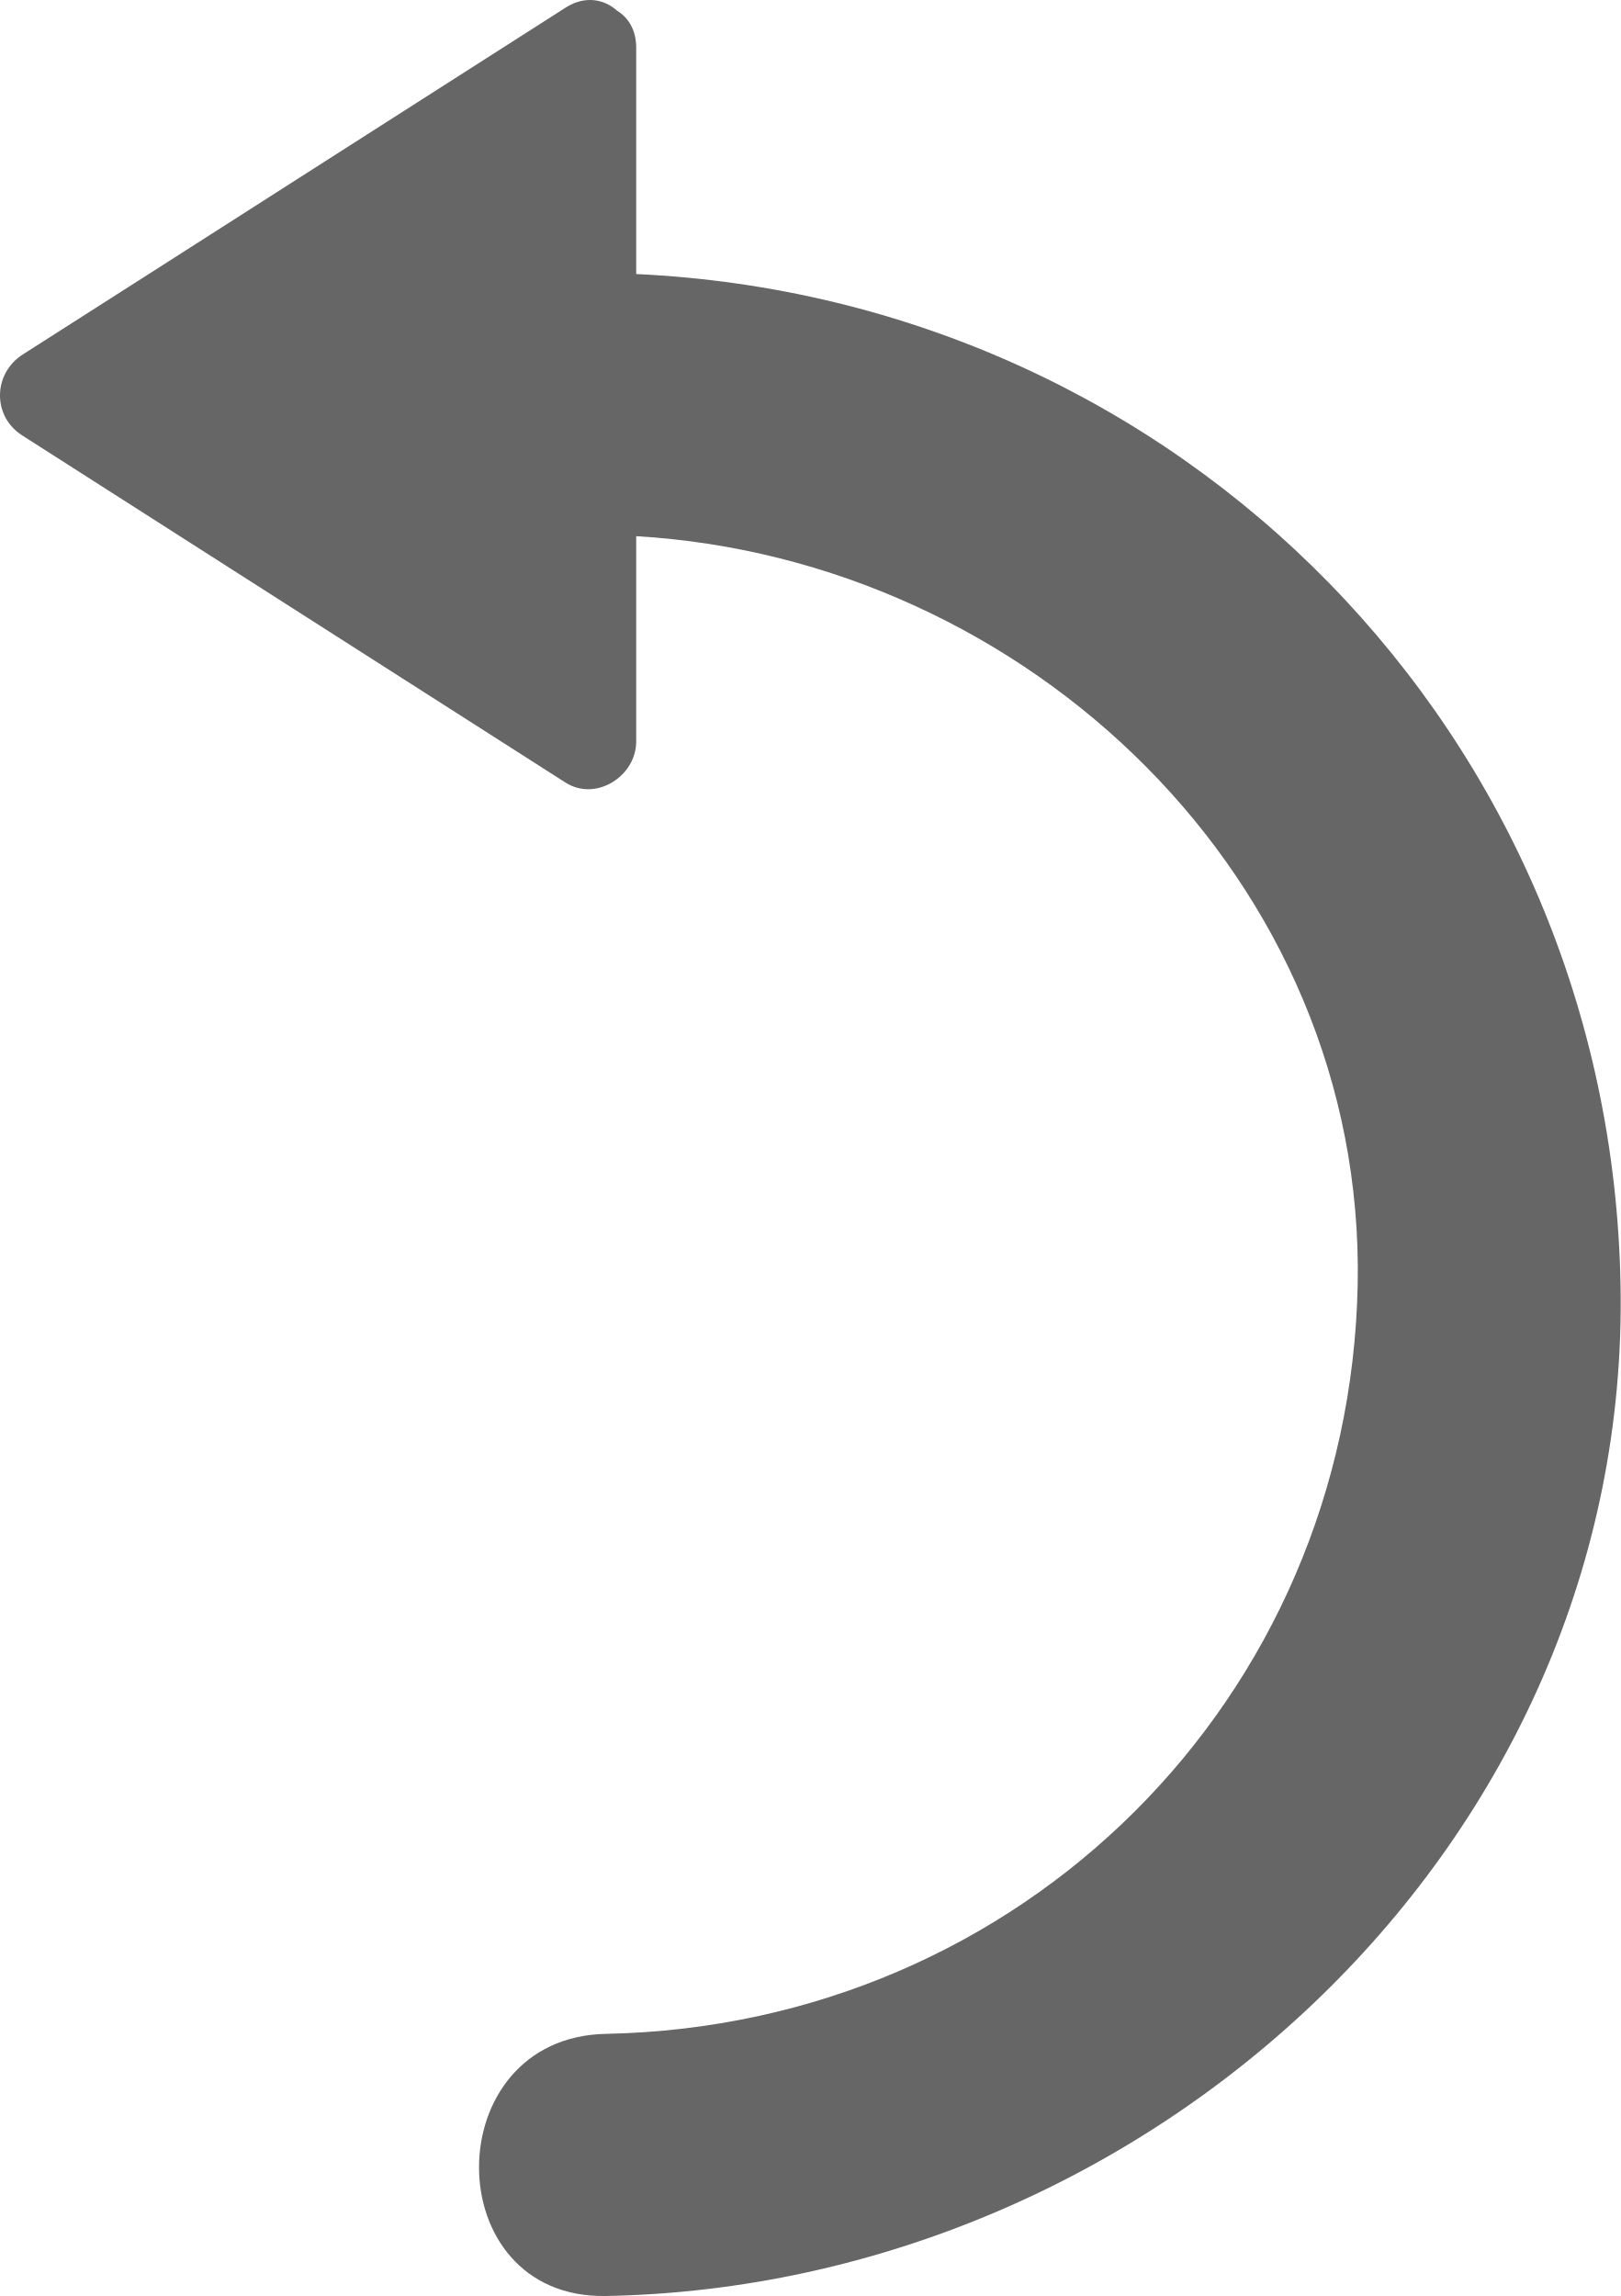
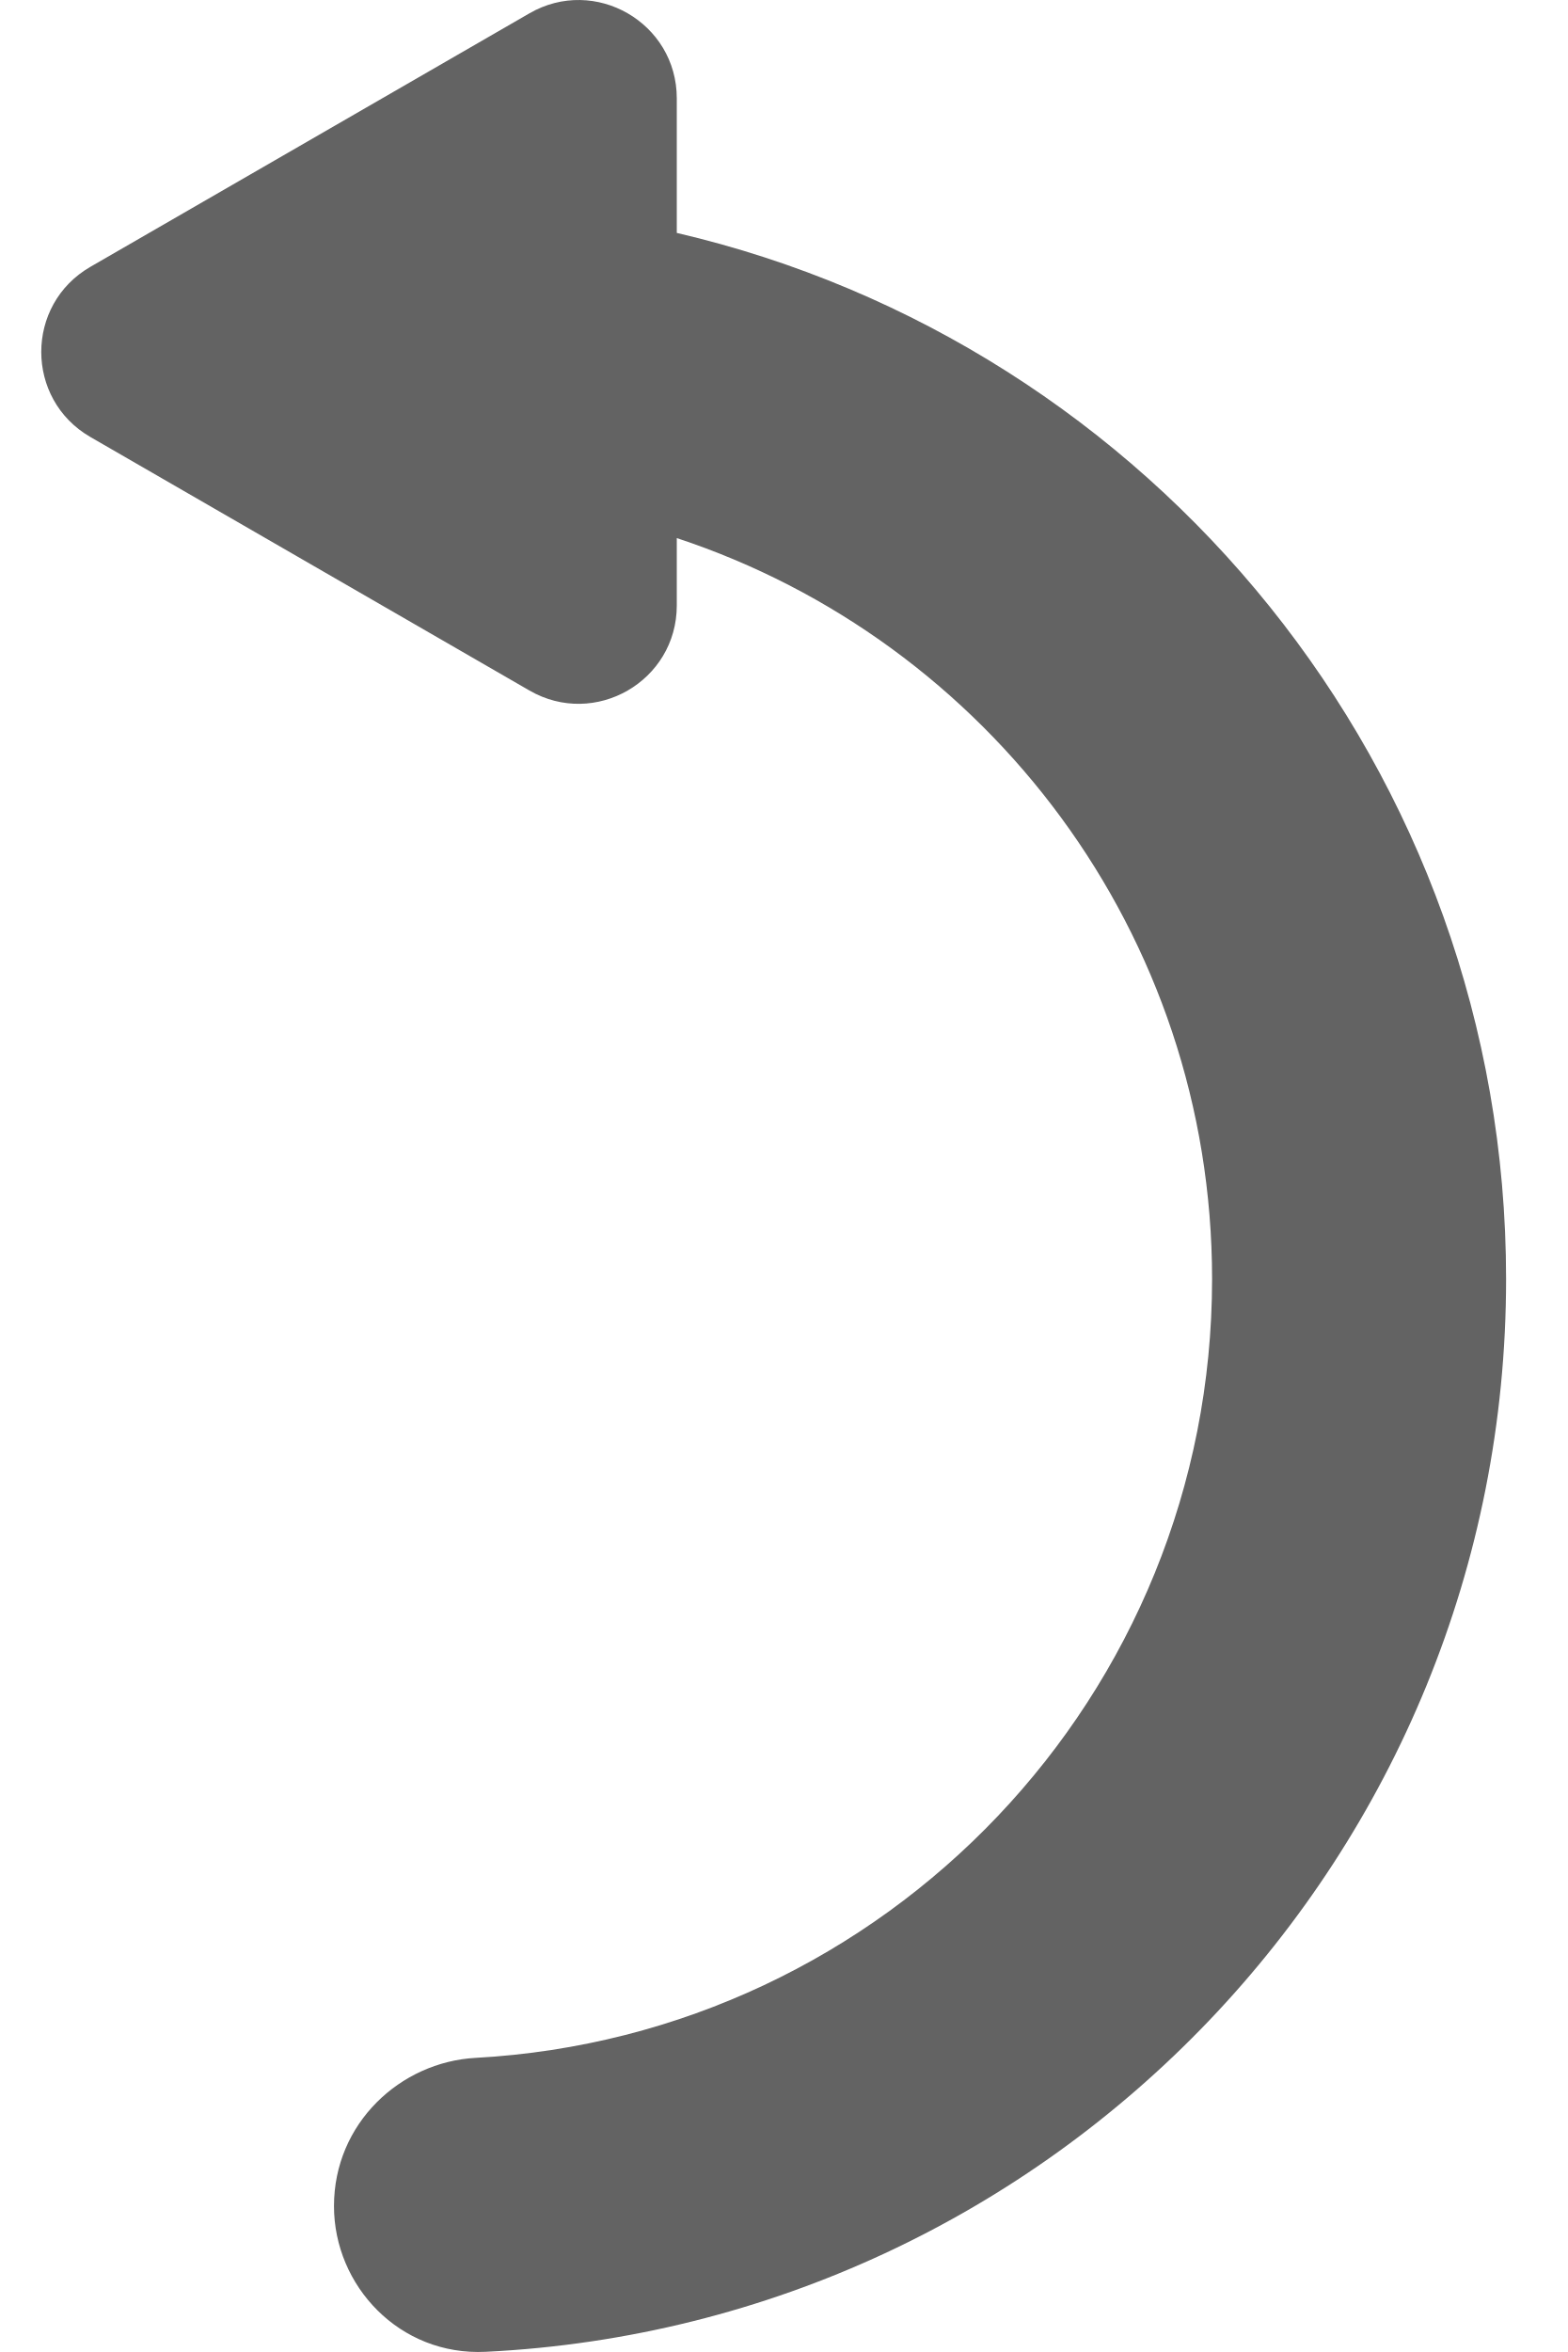
- <svg xmlns="http://www.w3.org/2000/svg" width="24" height="34" viewBox="0 0 24 34" fill="none">
-   <path d="M0.339 5.248C3.019 3.539 5.699 1.82 8.38 0.11C8.664 -0.069 8.948 -0.013 9.137 0.158C9.308 0.261 9.421 0.45 9.421 0.705C9.421 1.82 9.421 2.934 9.421 4.058C17.5 4.436 23.846 10.897 23.997 19.02C24.158 27.294 17.027 33.848 8.976 34C6.466 34.047 6.466 30.165 8.976 30.118C15.132 29.995 19.982 25.159 20.105 19.02C20.218 13.031 15.218 8.28 9.421 7.94C9.421 8.951 9.421 9.971 9.421 10.982C9.421 11.492 8.825 11.879 8.37 11.586C5.69 9.877 3.009 8.158 0.329 6.448C-0.116 6.165 -0.107 5.532 0.339 5.248Z" fill="#333333" fill-opacity="0.75" />
+ <svg xmlns="http://www.w3.org/2000/svg" width="24" height="36" viewBox="0 0 24 36" fill="none">
+   <path fill-rule="evenodd" clip-rule="evenodd" d="M10.361 3.565C17.637 5.259 23.057 11.785 23.057 19.577C23.057 28.381 16.137 35.569 7.437 35.997C6.115 36.062 5.113 34.985 5.113 33.767C5.113 32.5 6.129 31.561 7.281 31.498C13.566 31.154 18.556 25.948 18.556 19.577C18.556 14.291 15.121 9.806 10.361 8.236V9.267C10.361 10.425 9.108 11.148 8.105 10.569L1.384 6.689C0.381 6.11 0.381 4.663 1.384 4.084L8.105 0.204C9.108 -0.375 10.361 0.348 10.361 1.506V3.565Z" fill="#636363" />
</svg>
